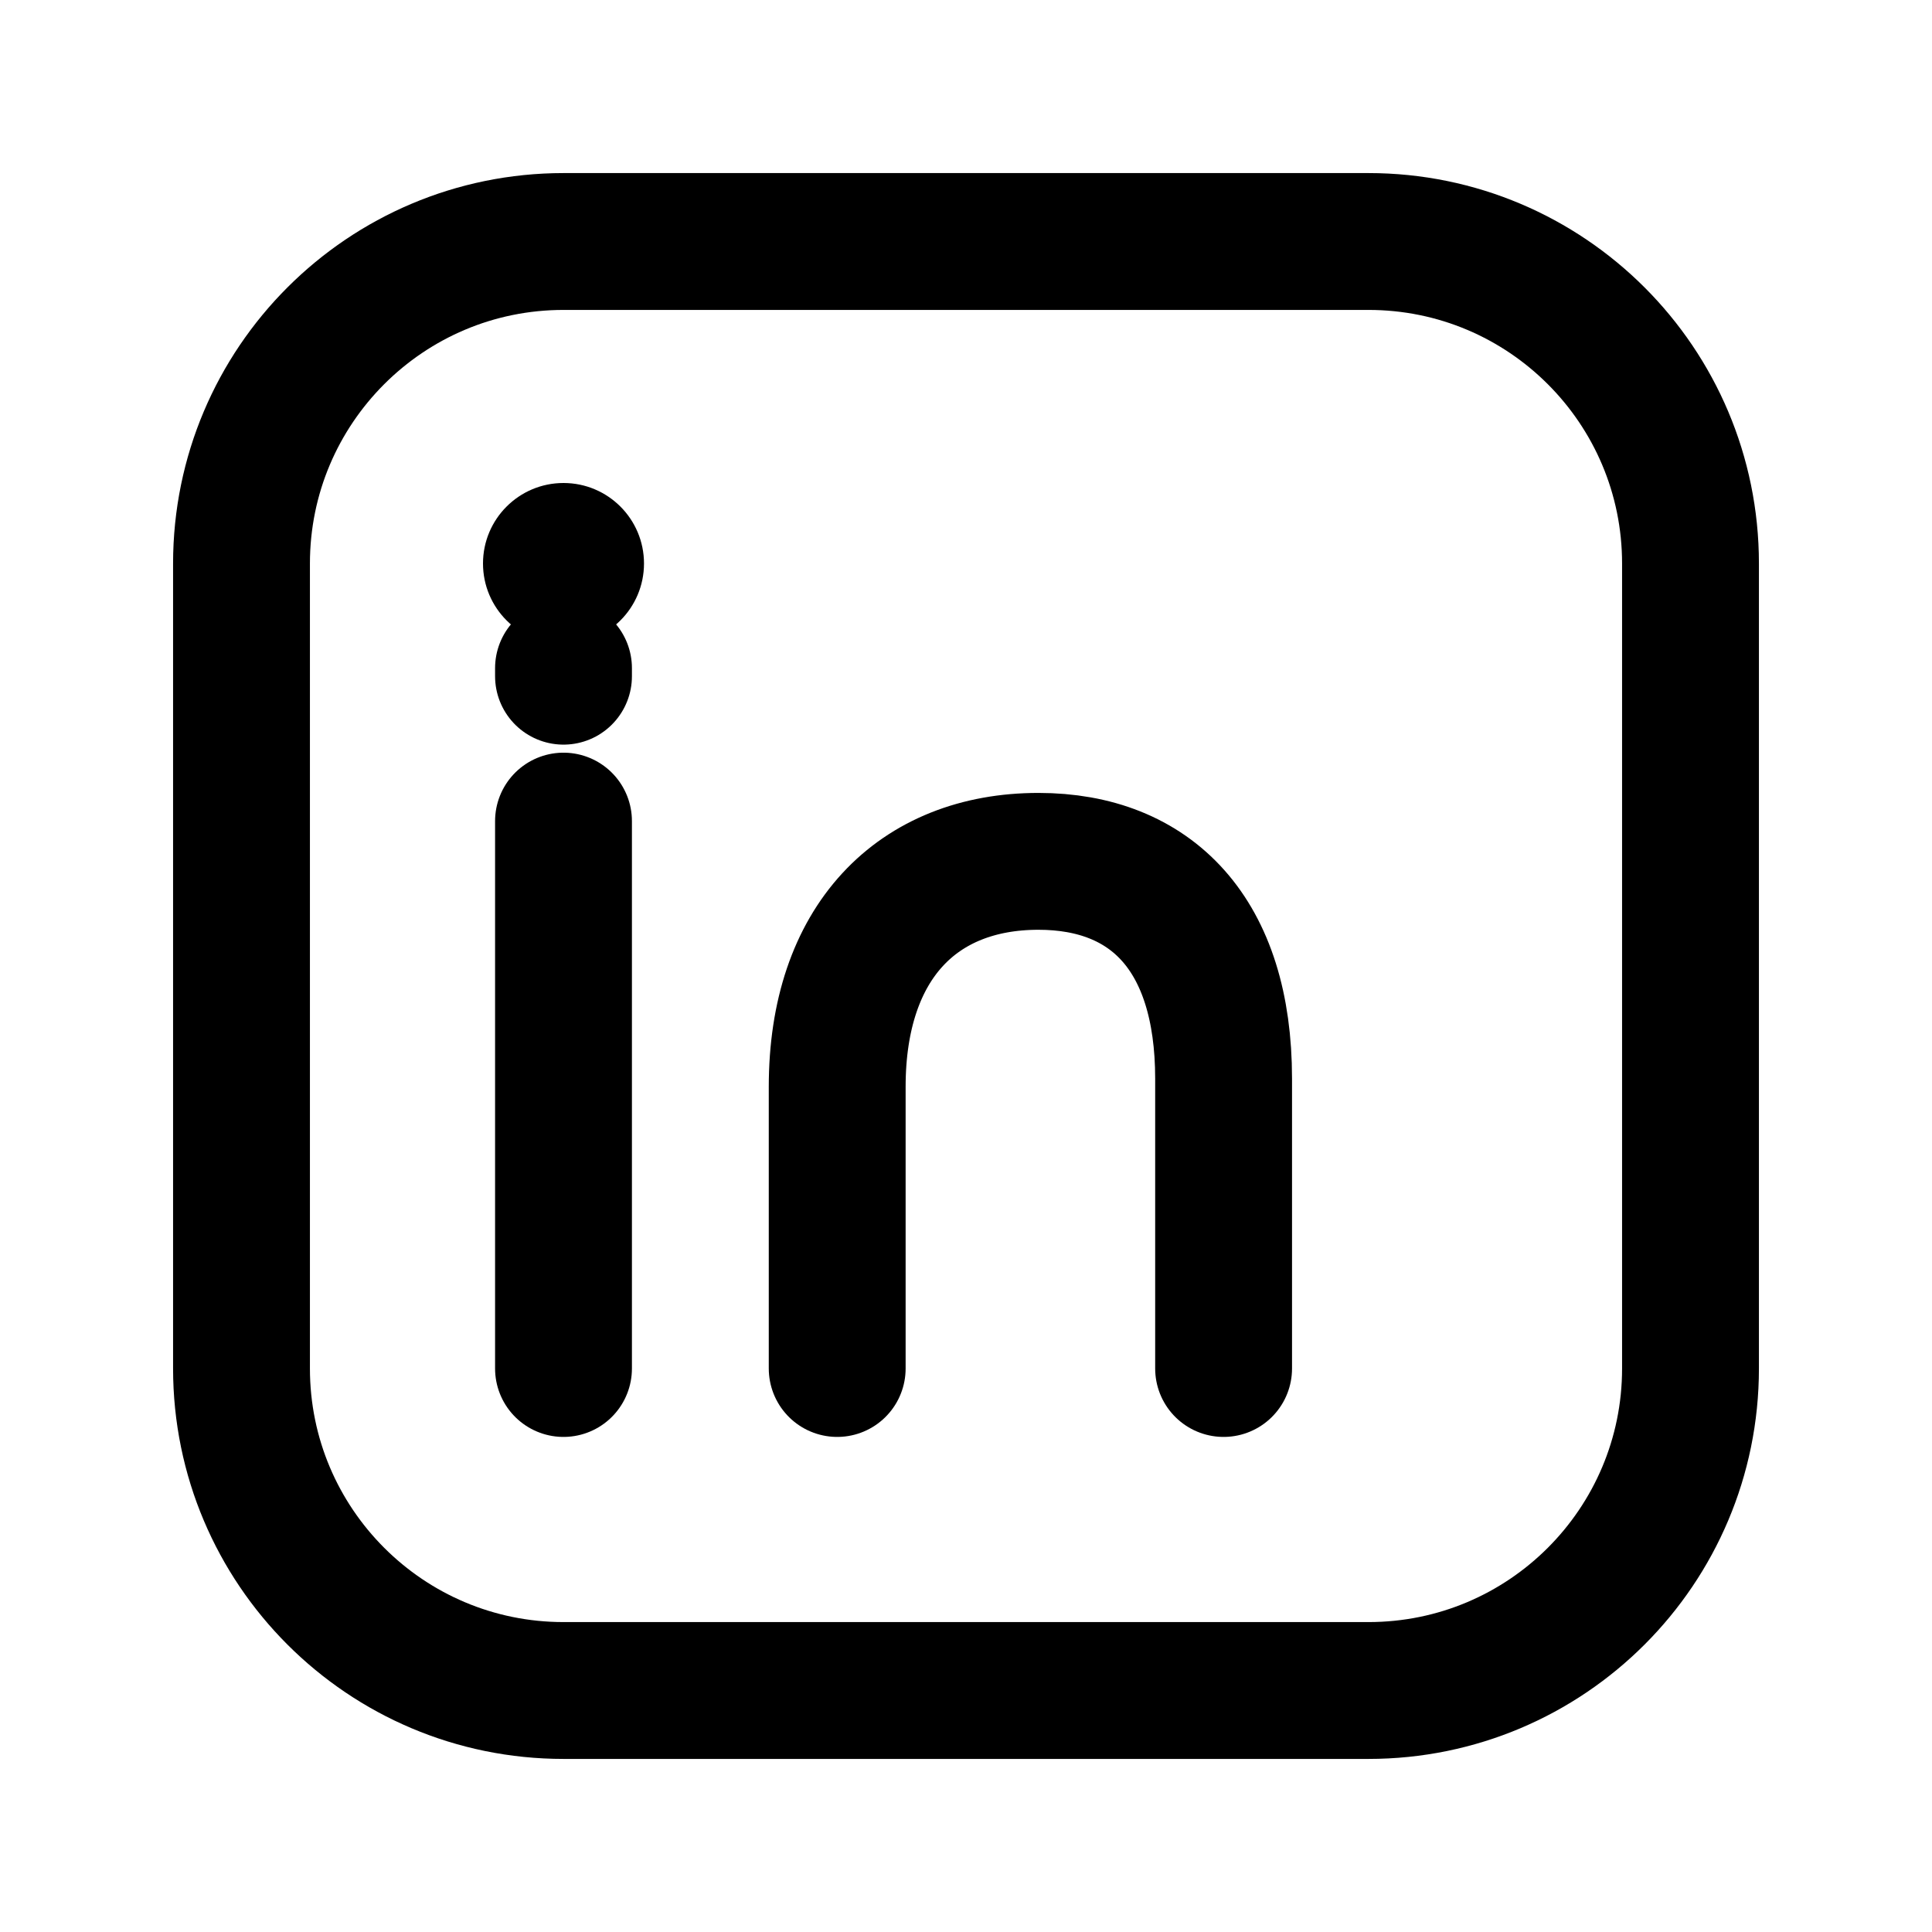
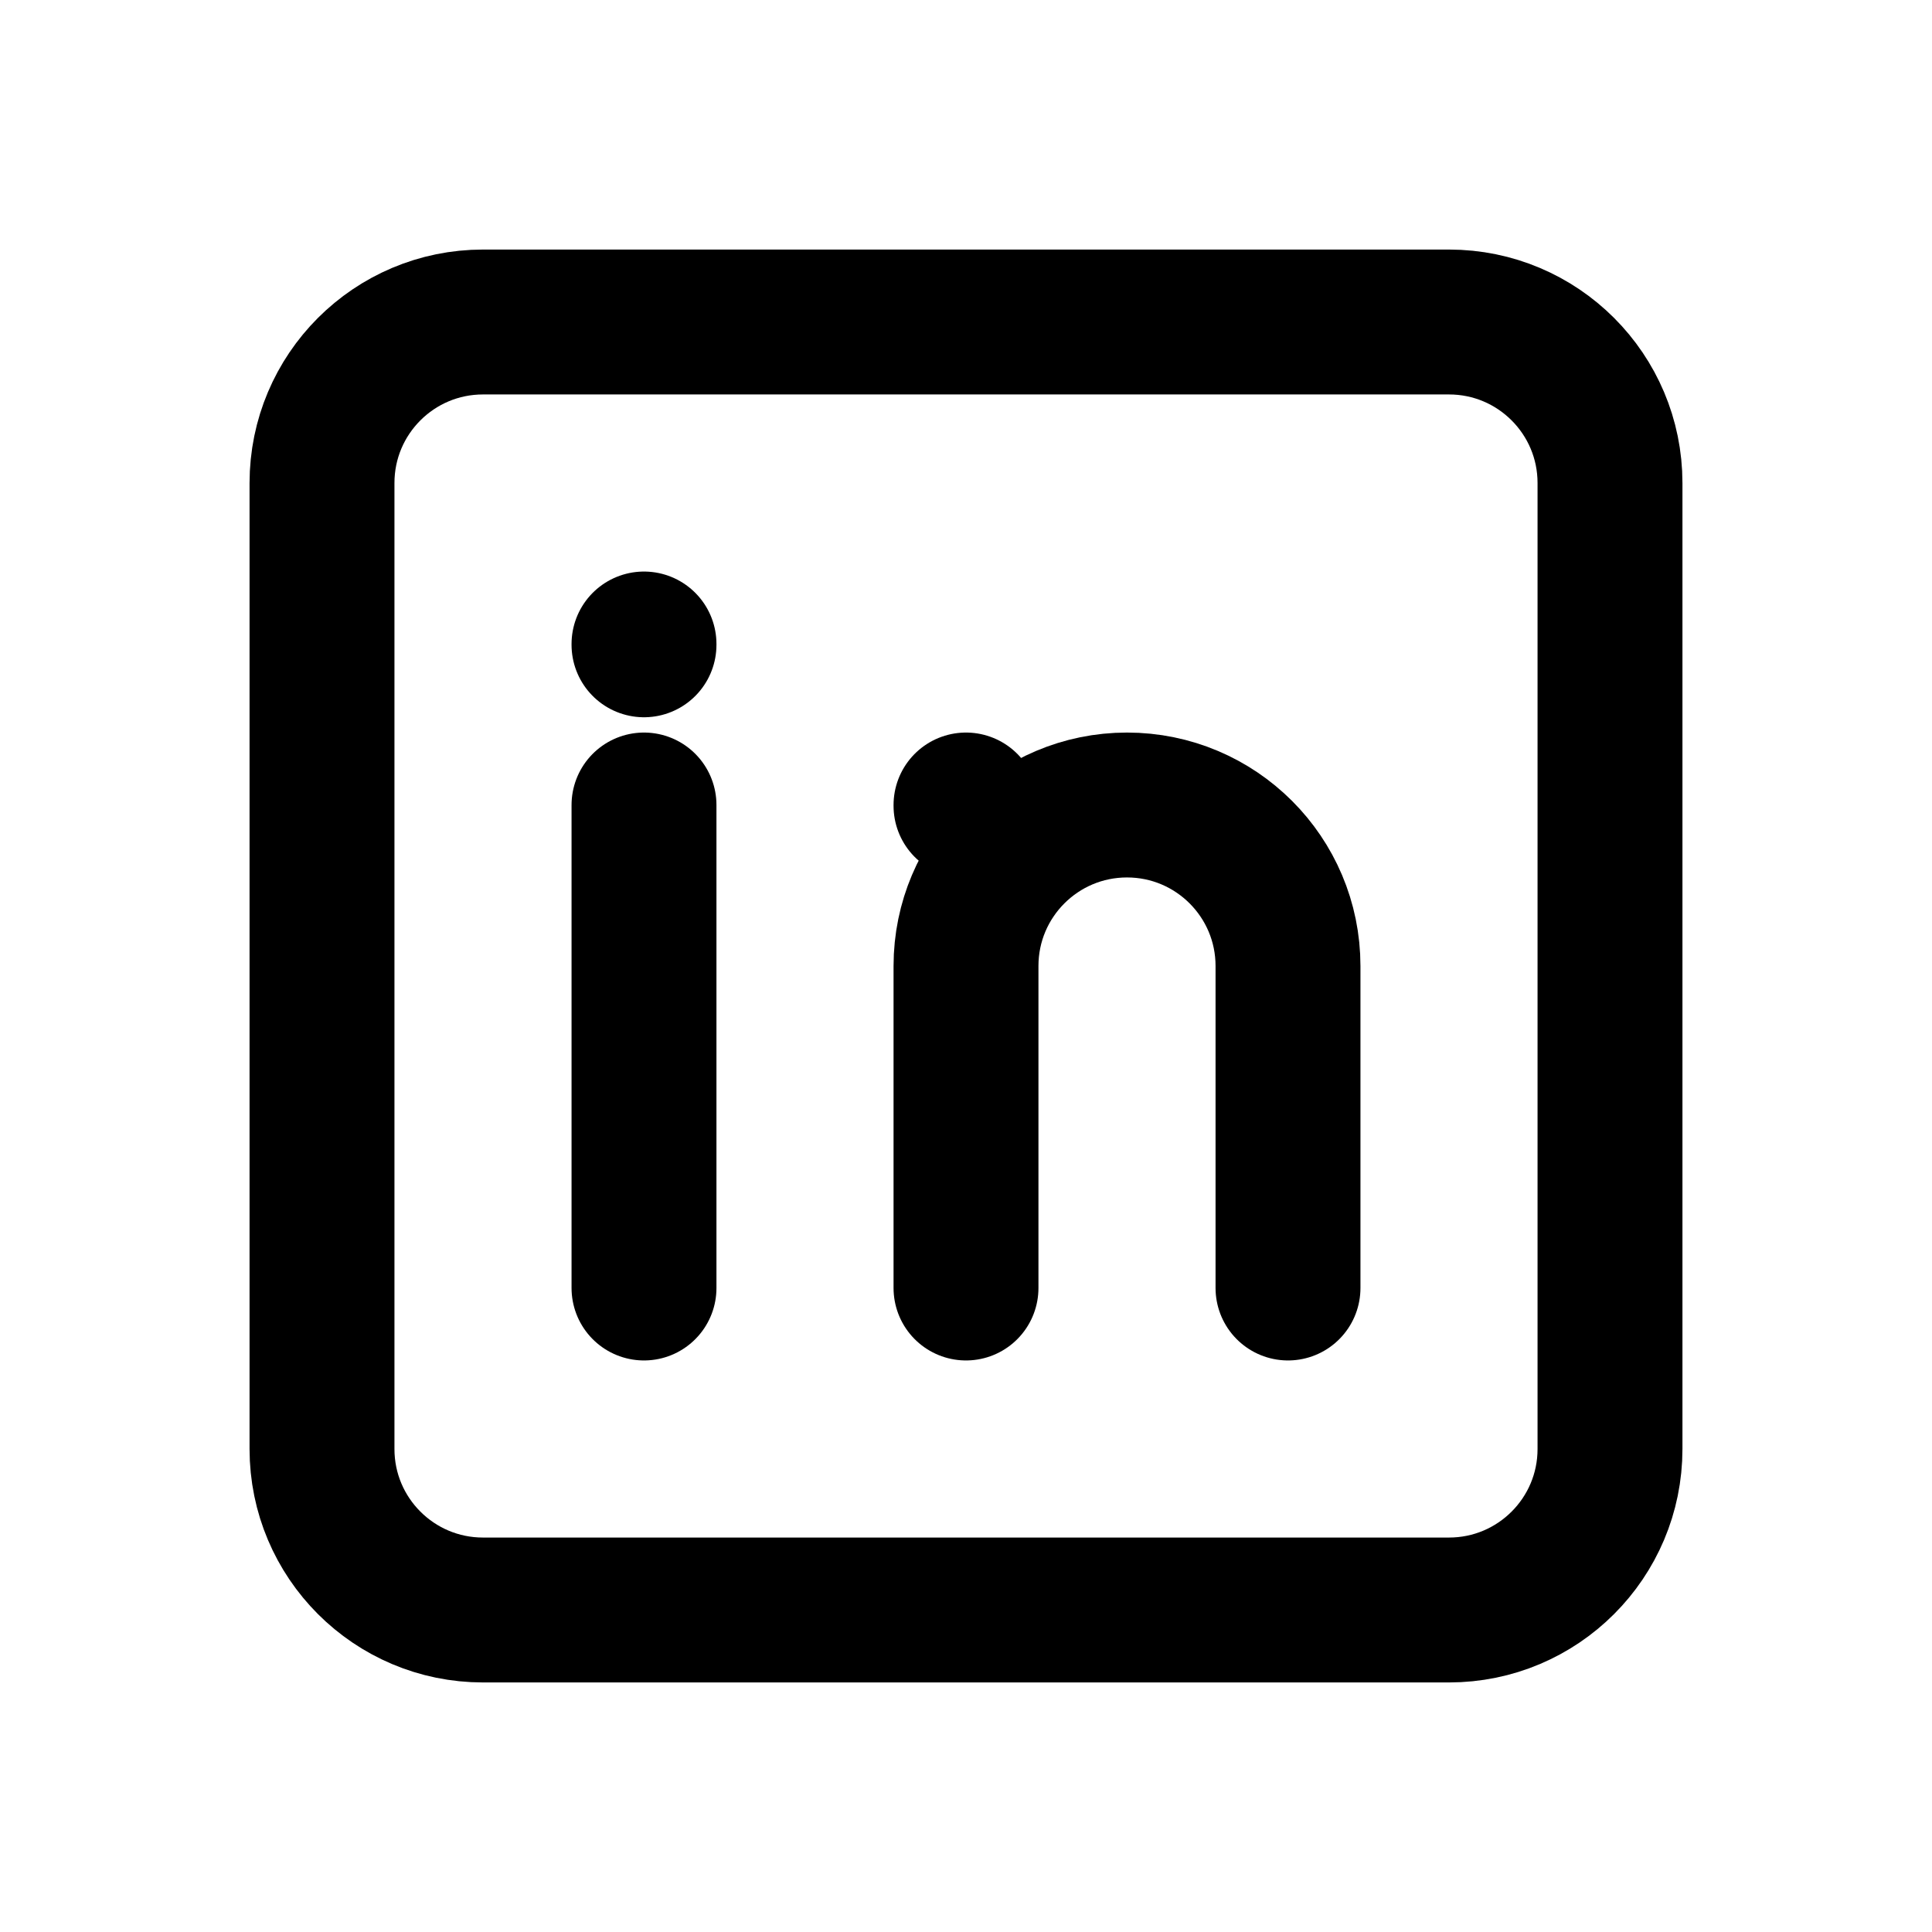
- <svg xmlns="http://www.w3.org/2000/svg" viewBox="0 0 24 24" fill="none" role="img" aria-label="LinkedIn">
-   <rect x="3" y="3" width="18" height="18" rx="4" stroke="currentColor" stroke-width="1.7" />
-   <path d="M7 10.2V17m0-8.6v-.1" stroke="currentColor" stroke-width="1.7" stroke-linecap="round" />
-   <path d="M10.4 17v-3.5c0-1.8 1-2.8 2.5-2.8 1.4 0 2.3.9 2.3 2.7V17" stroke="currentColor" stroke-width="1.7" stroke-linecap="round" stroke-linejoin="round" />
-   <circle cx="7" cy="7" r="1" fill="currentColor" />
+ <svg xmlns="http://www.w3.org/2000/svg" viewBox="0 0 24 24" fill="none" stroke="currentColor" stroke-width="1.8" stroke-linecap="round" stroke-linejoin="round">
+   <rect x="4" y="4" width="16" height="16" rx="2" />
+   <path d="M8 10v6" />
+   <path d="M8 8v.01" />
+   <path d="M12 16v-4a2 2 0 1 1 4 0v4" />
+   <path d="M12 10v.01" />
</svg>
